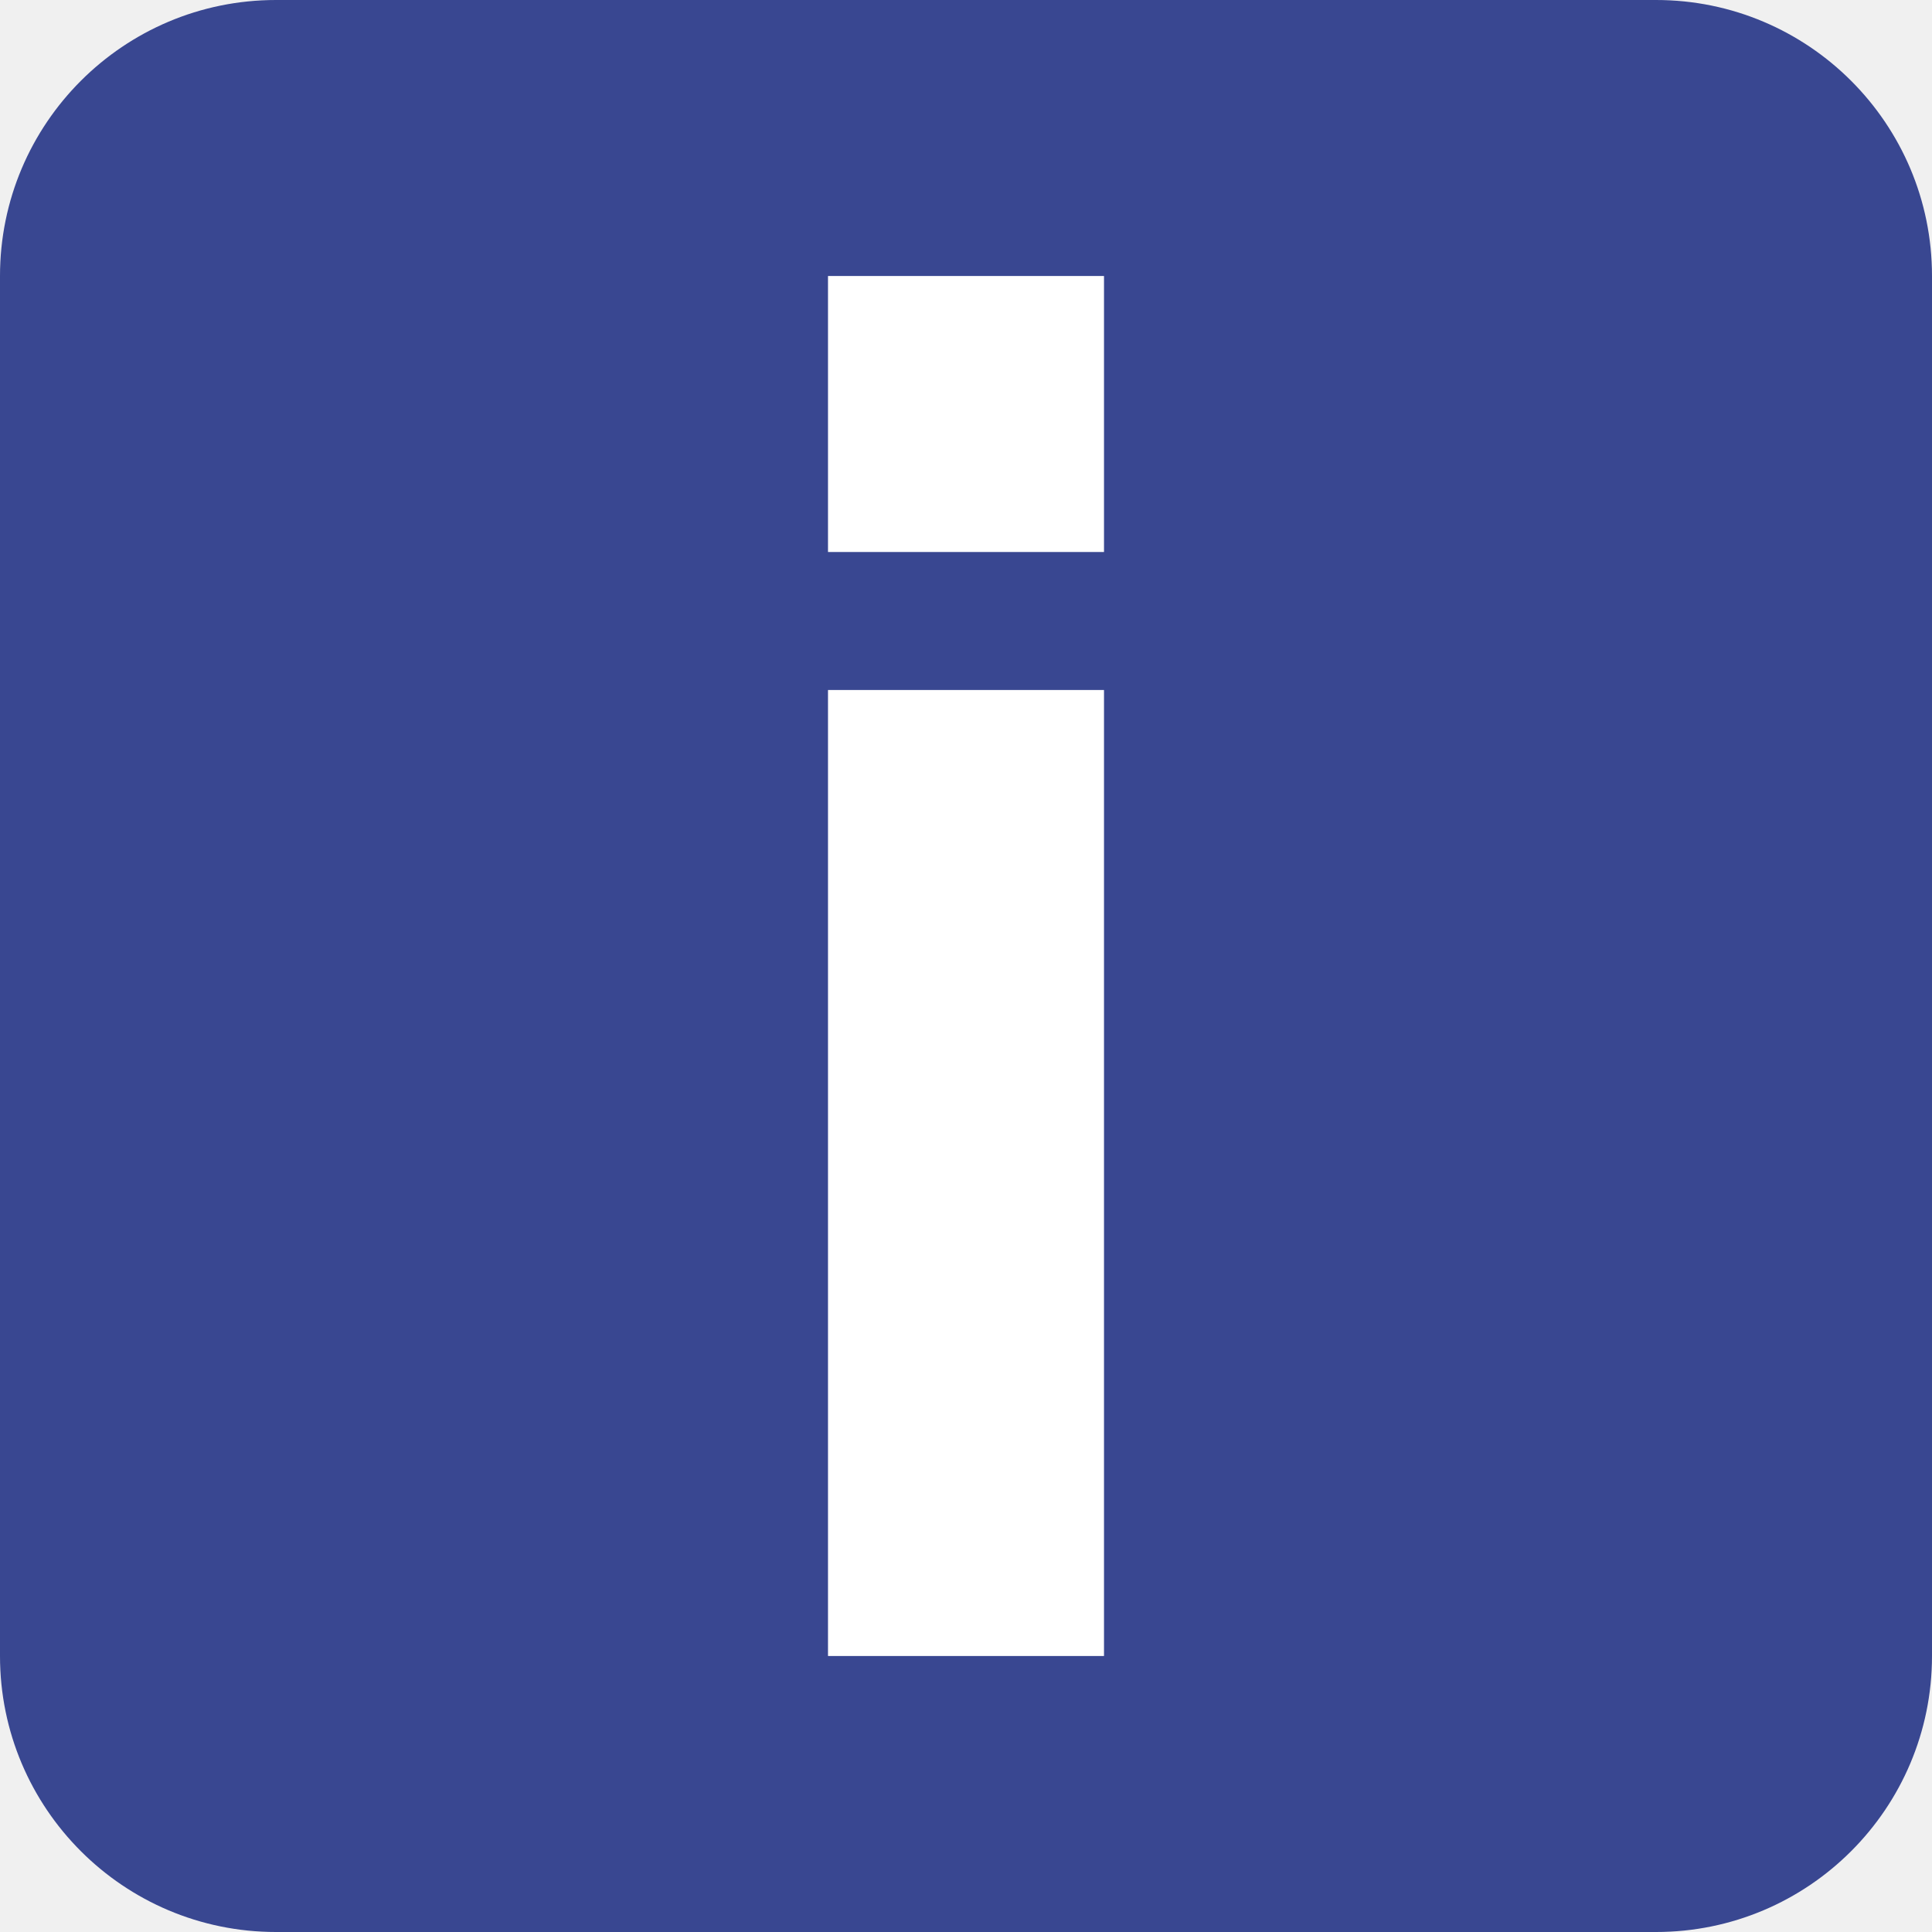
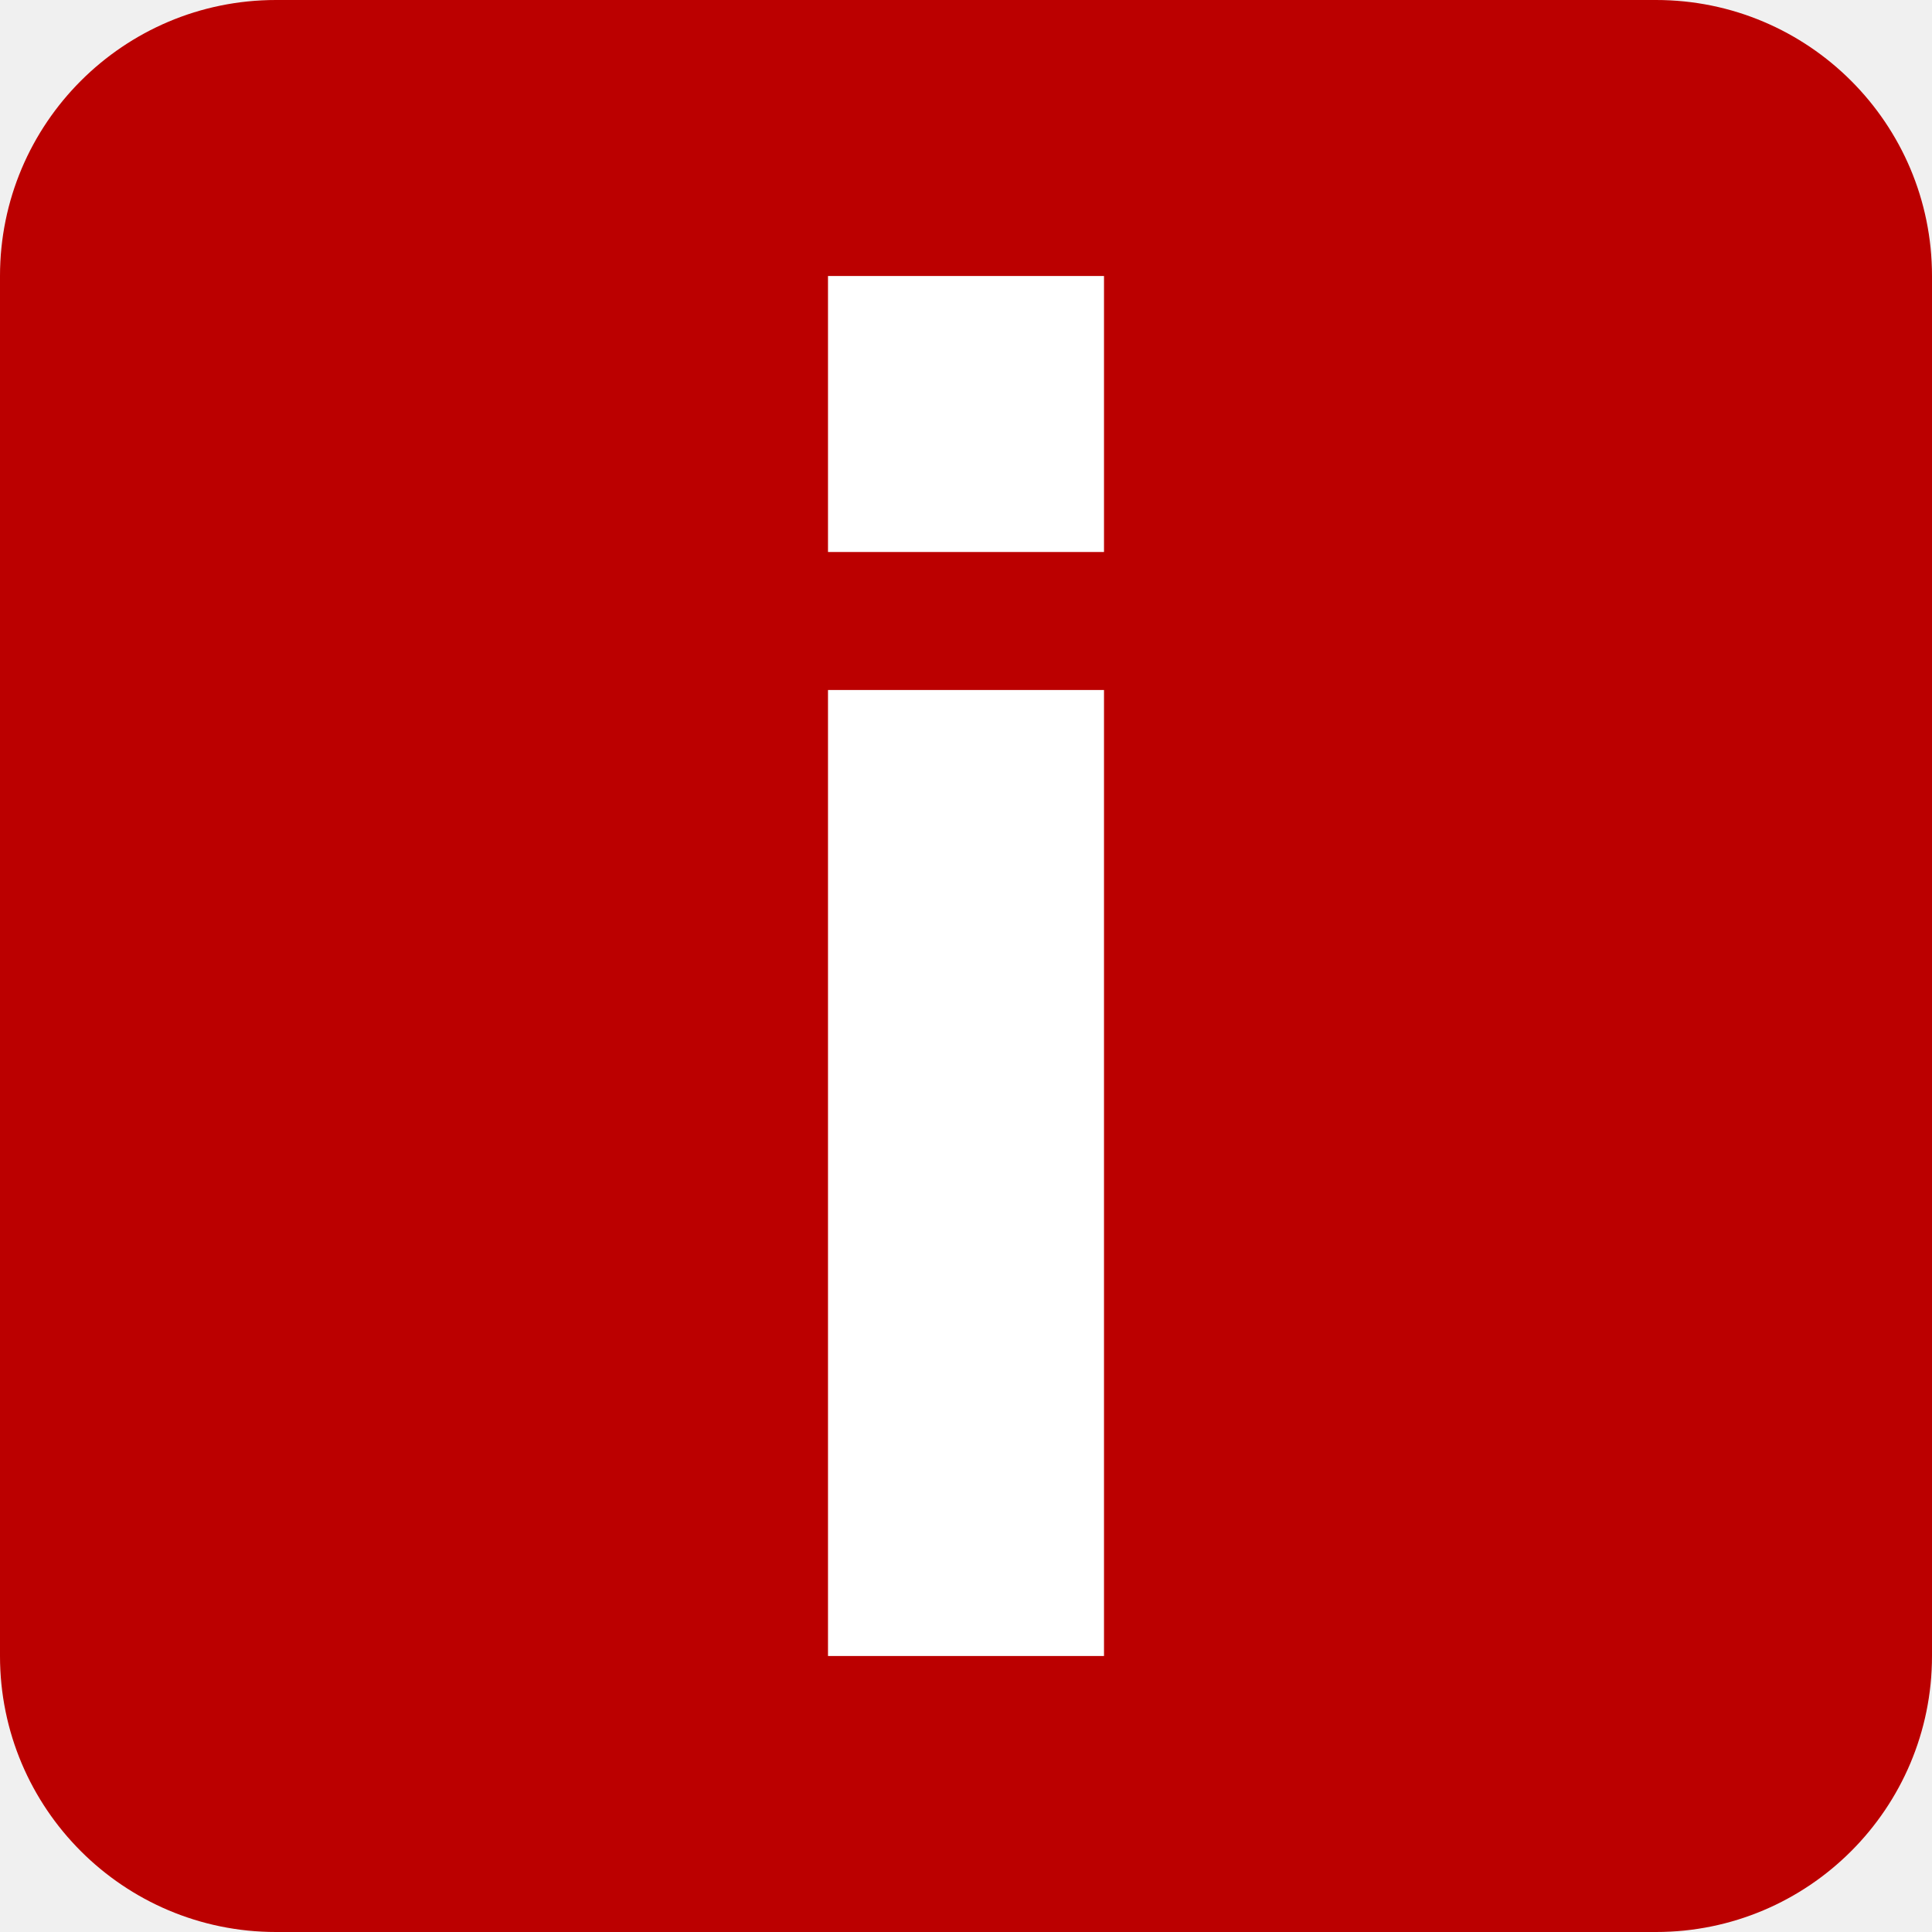
<svg xmlns="http://www.w3.org/2000/svg" width="14" height="14" viewBox="0 0 14 14">
  <g fill="none" fill-rule="evenodd">
-     <rect width="14" height="14" fill="#394791" rx="2" />
+     <rect width="14" height="14" fill="#bb0000" rx="2" />
    <rect width="2" height="7" x="6" y="5" fill="#FFF" />
    <rect width="2" height="2" x="6" y="2" fill="#FFF" />
  </g>
</svg>
